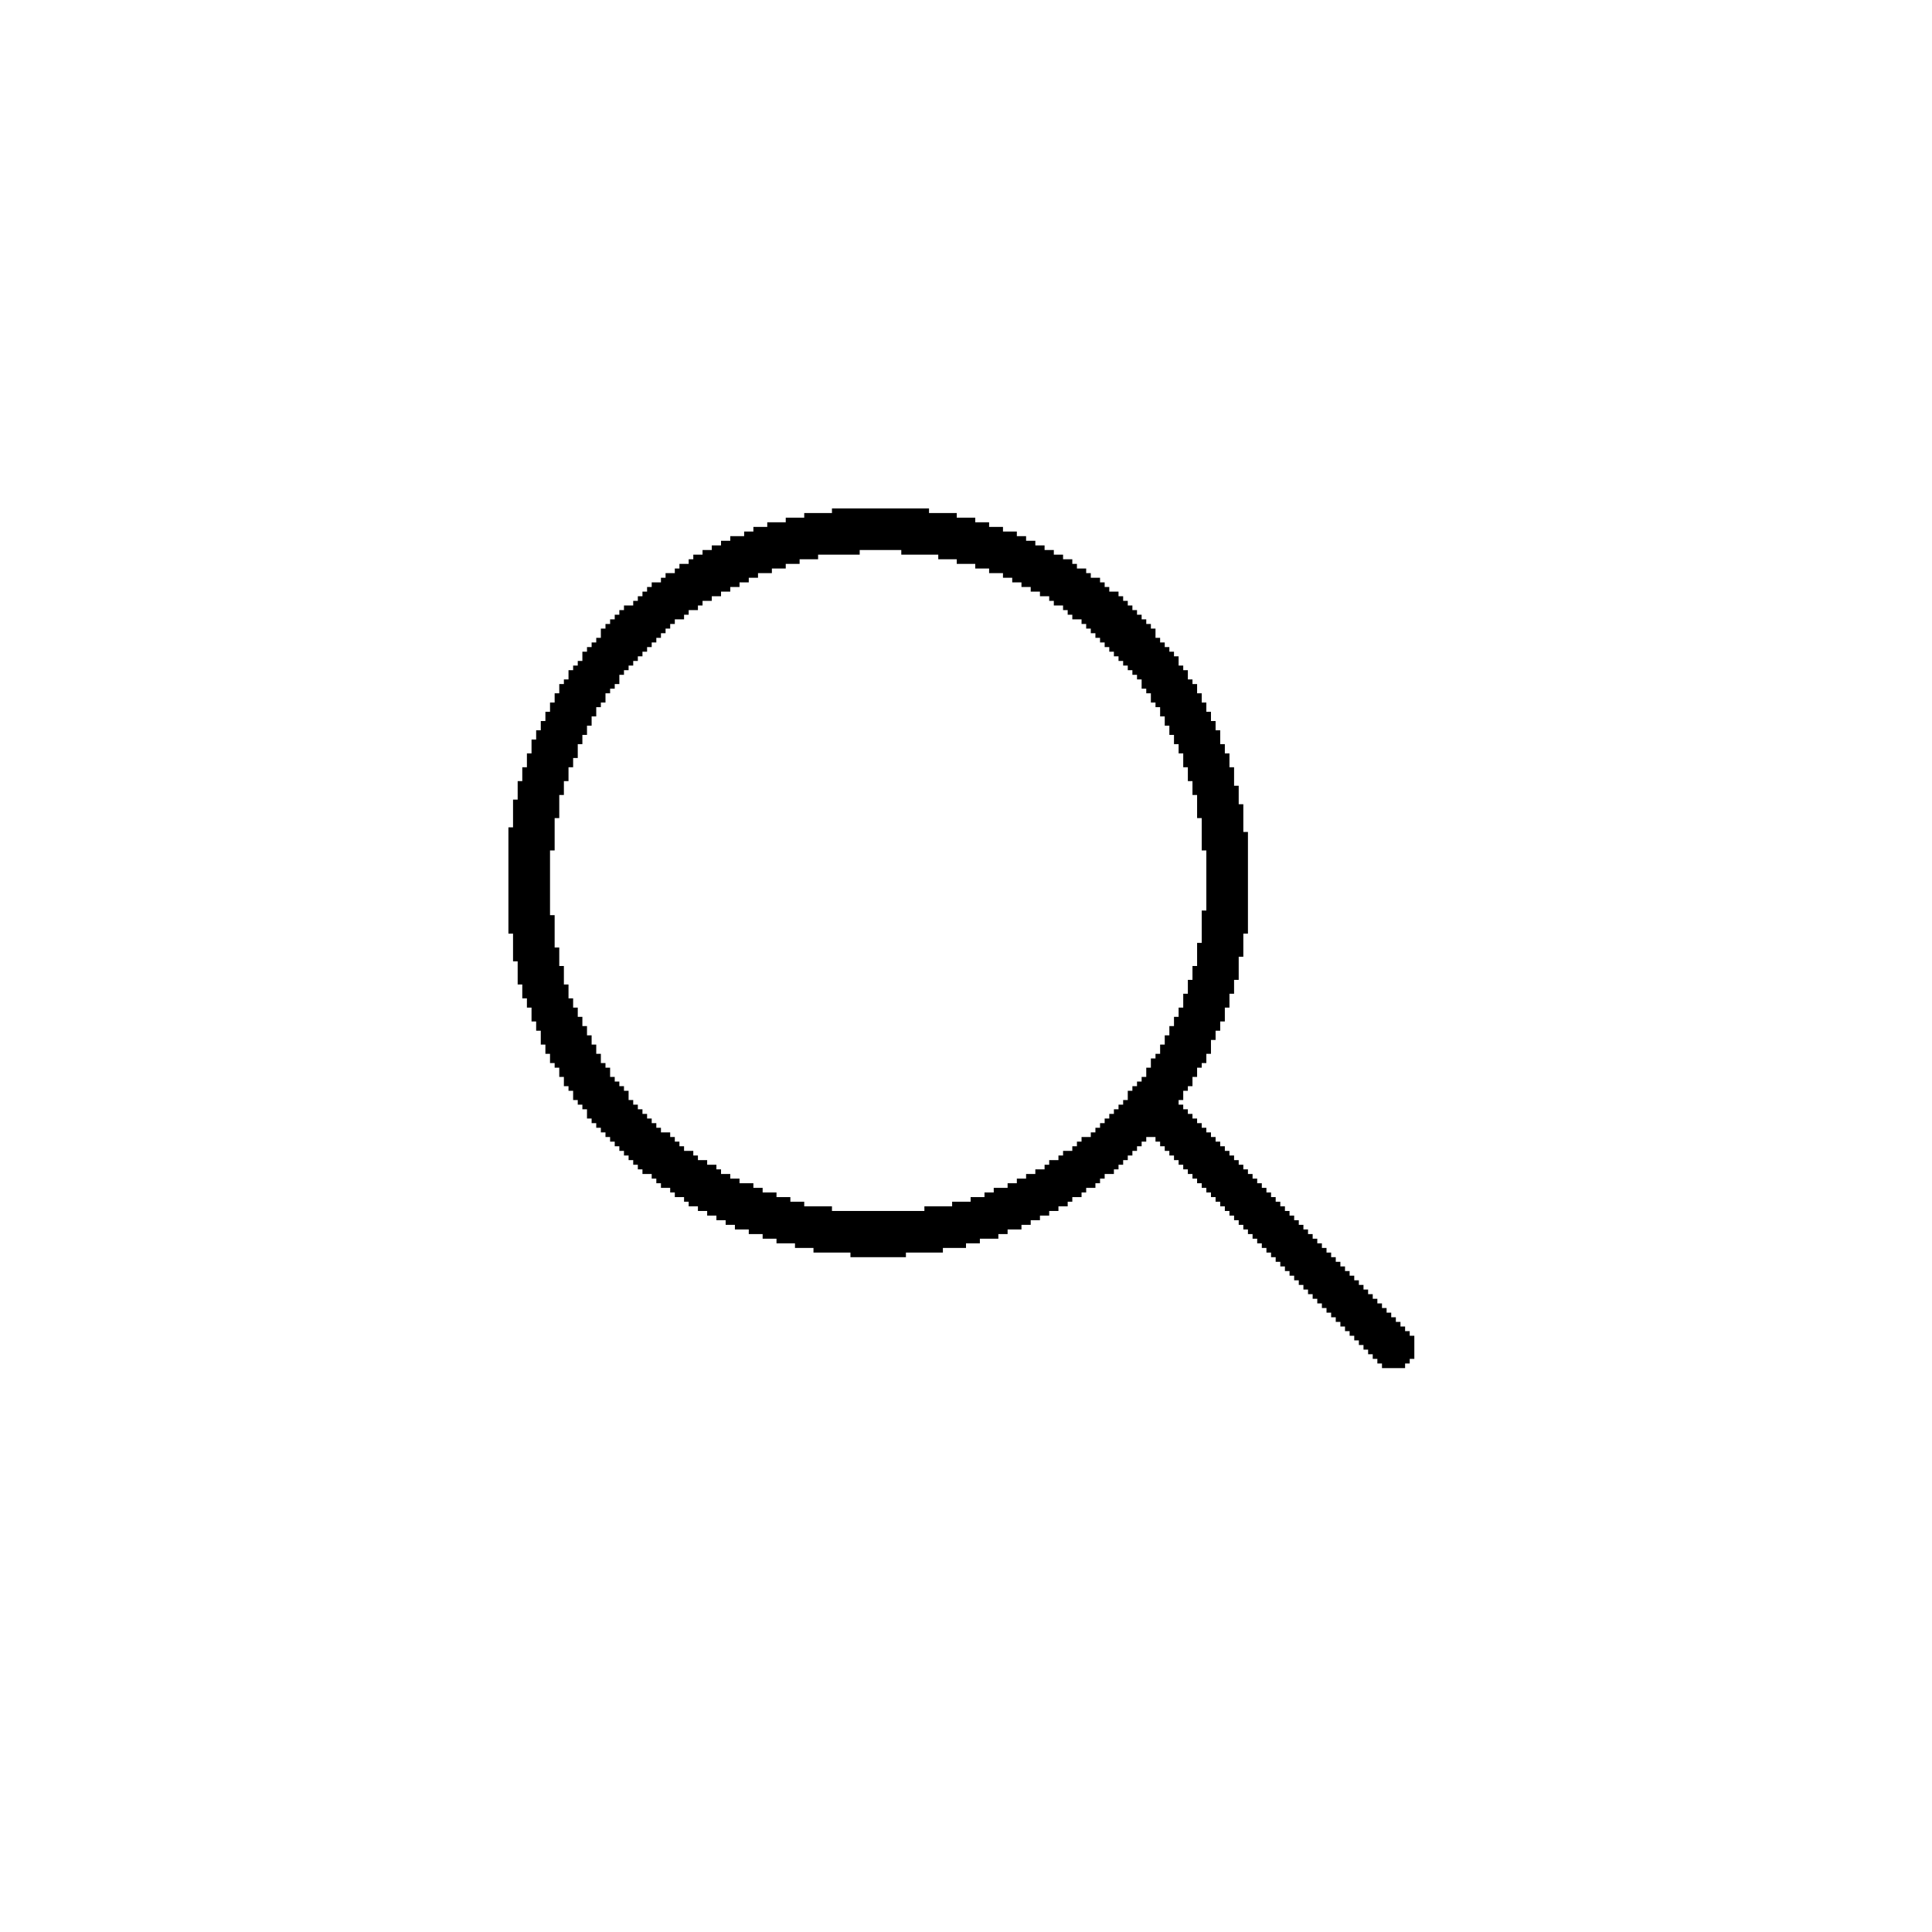
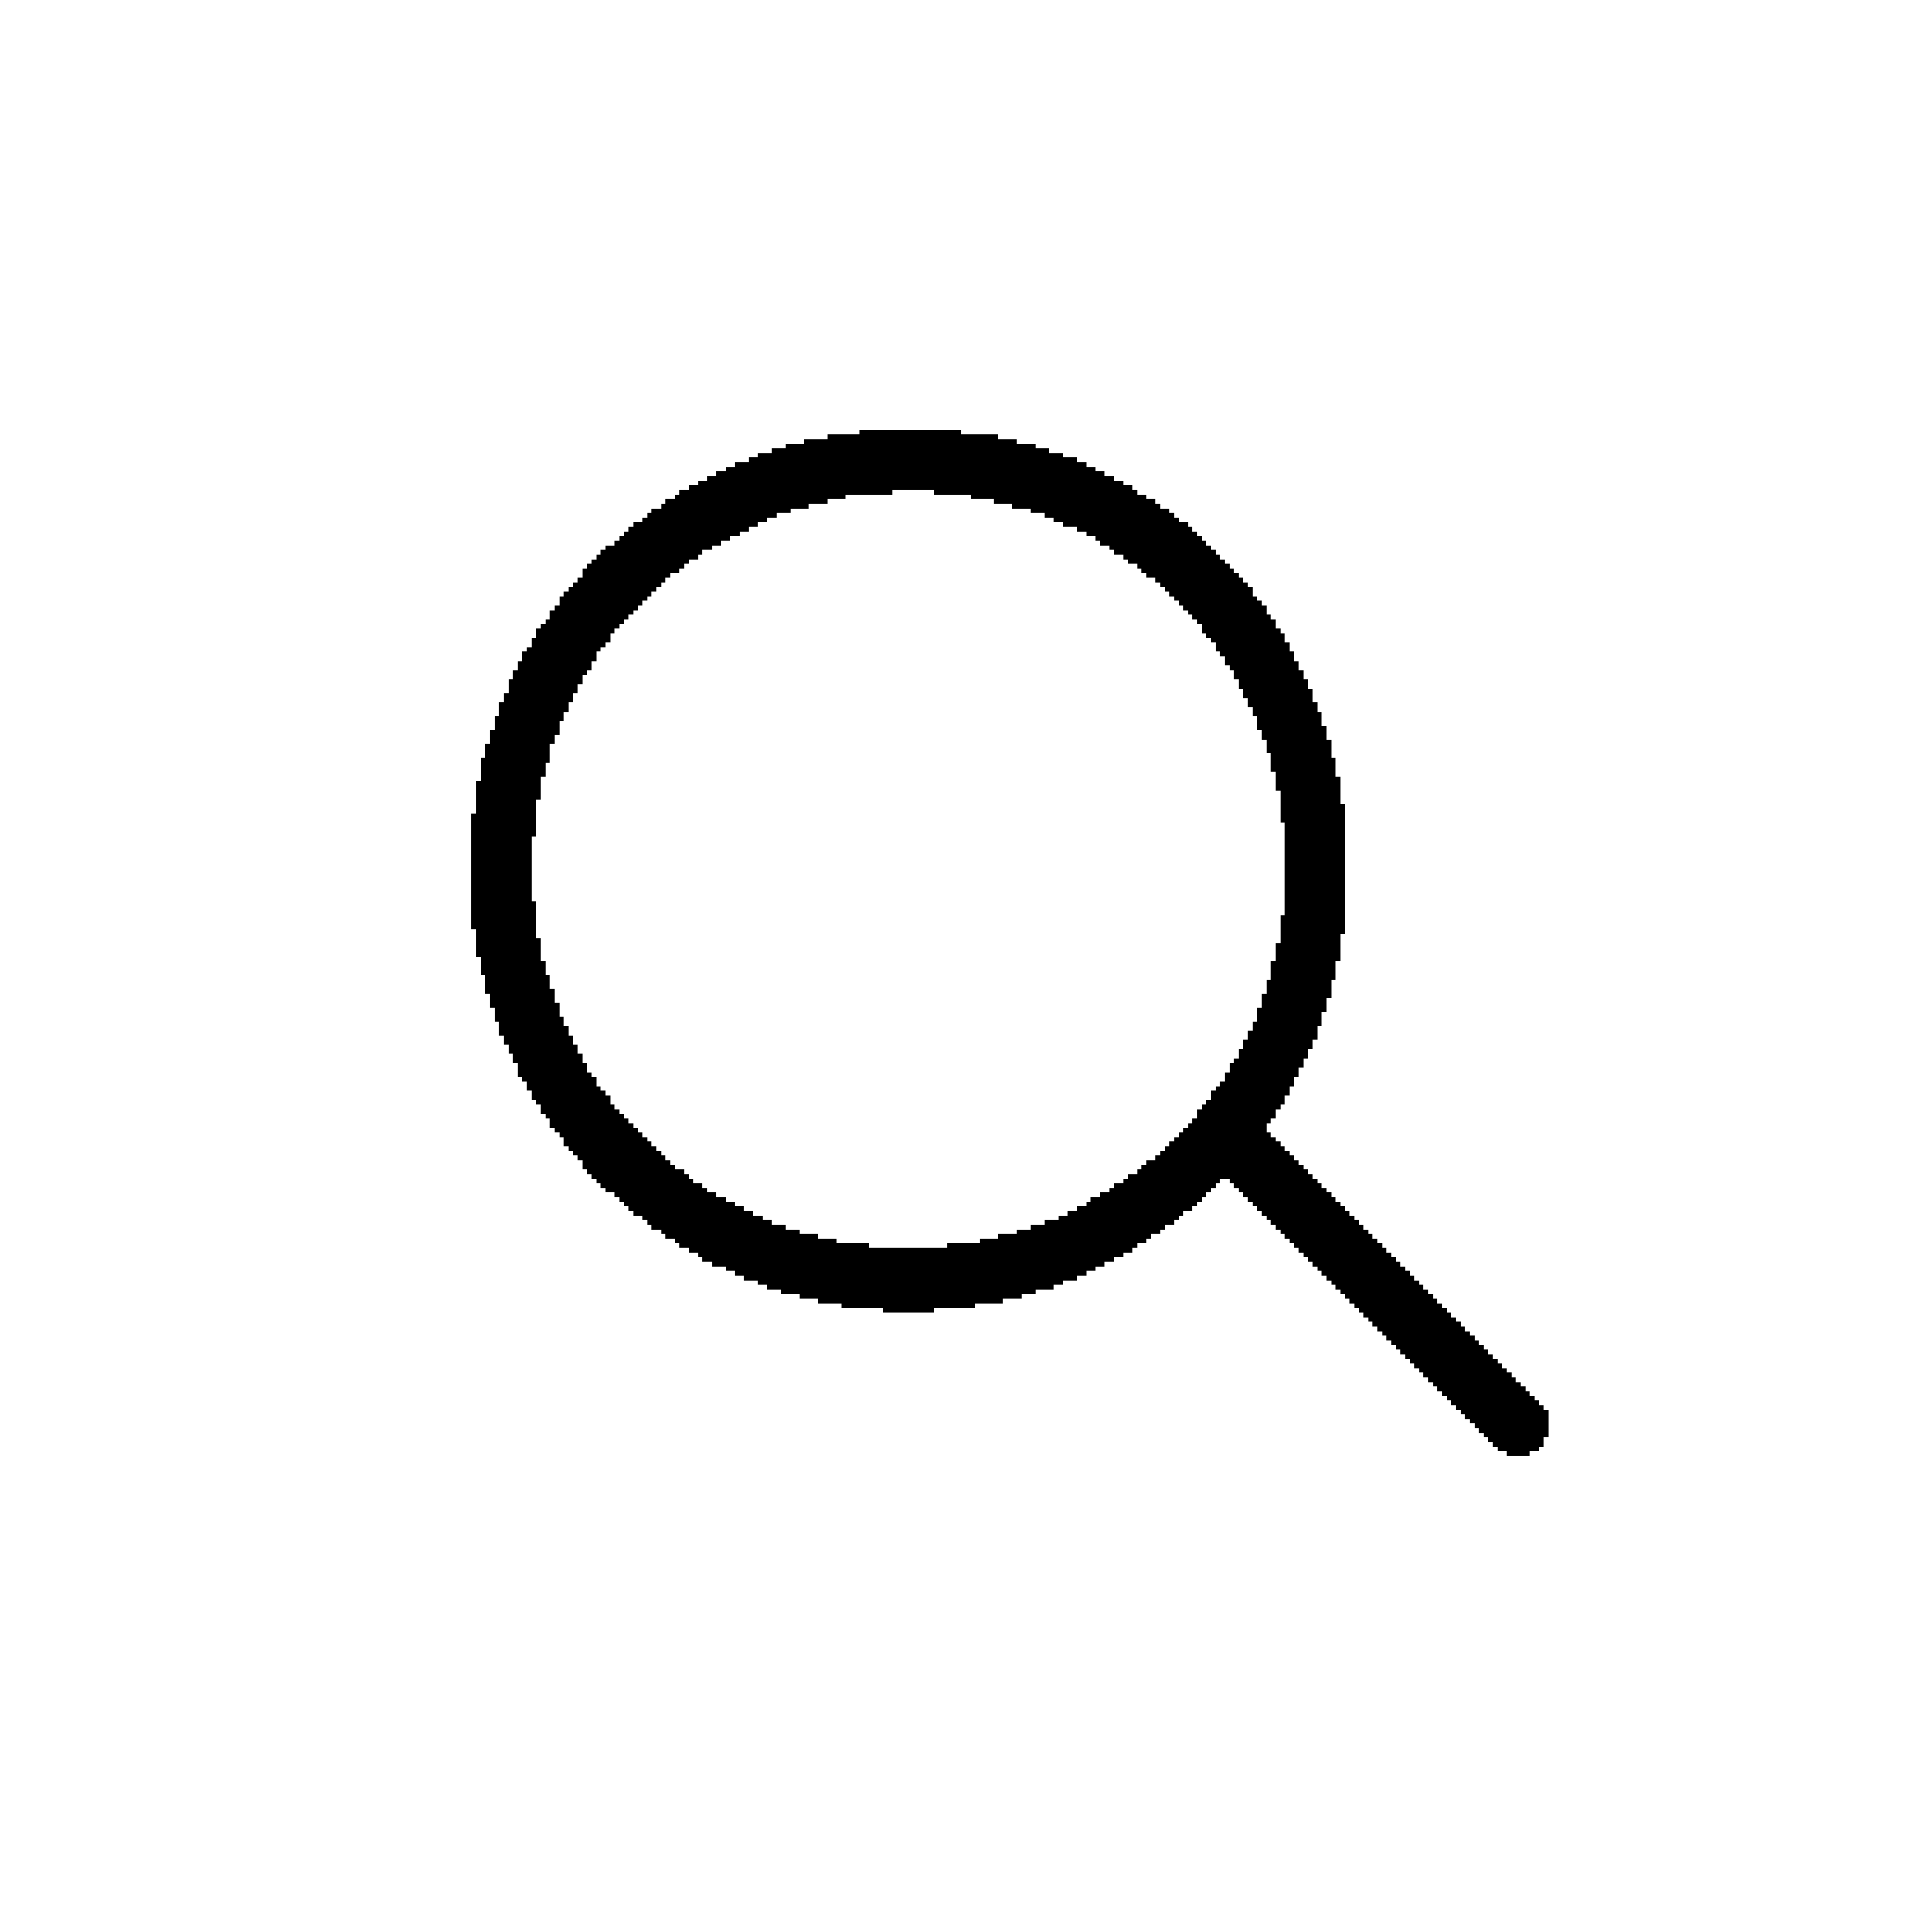
<svg xmlns="http://www.w3.org/2000/svg" viewBox="0 0 418 418">
-   <path fill="currentColor" stroke="none" fill-rule="evenodd" d="M180 110H201V111H180ZM174 111H207V112H174ZM170 112H211V113H170ZM166 113H214V114H166ZM163 114H217V115H163ZM161 115H220V116H161ZM158 116H222V117H158ZM156 117H224V118H156ZM154 118H226V119H154ZM152 119H186V120H152ZM195 119H228V120H195ZM150 120H177V121H150ZM203 120H230V121H203ZM149 121H173V122H149ZM207 121H232V122H207ZM147 122H170V123H147ZM211 122H233V123H211ZM146 123H167V124H146ZM214 123H235V124H214ZM144 124H164V125H144ZM217 124H236V125H217ZM143 125H162V126H143ZM219 125H238V126H219ZM141 126H160V127H141ZM221 126H239V127H221ZM140 127H158V128H140ZM223 127H240V128H223ZM139 128H156V129H139ZM225 128H242V129H225ZM138 129H154V130H138ZM227 129H243V130H227ZM137 130H152V131H137ZM228 130H244V131H228ZM135 131H151V132H135ZM230 131H245V132H230ZM134 132H149V133H134ZM231 132H246V133H231ZM133 133H148V134H133ZM232 133H247V134H232ZM132 134H146V135H132ZM234 134H248V135H234ZM131 135H145V136H131ZM235 135H249V136H235ZM130 136H144V137H130ZM236 136H250V137H236ZM130 137H143V138H130ZM237 137H250V138H237ZM129 138H142V139H129ZM238 138H251V139H238ZM128 139H141V140H128ZM239 139H252V140H239ZM127 140H140V141H127ZM240 140H253V141H240ZM126 141H139V142H126ZM241 141H254V142H241ZM126 142H138V143H126ZM242 142H255V143H242ZM125 143H137V144H125ZM243 143H255V144H243ZM124 144H136V145H124ZM244 144H256V145H244ZM123 145H135V146H123ZM245 145H257V146H245ZM123 146H134V147H123ZM246 146H257V147H246ZM122 147H134V148H122ZM247 147H258V148H247ZM121 148H133V149H121ZM247 148H259V149H247ZM121 149H132V150H121ZM248 149H259V150H248ZM120 150H131V152H120ZM249 150H260V152H249ZM119 152H130V153H119ZM250 152H261V153H250ZM119 153H129V154H119ZM251 153H261V154H251ZM118 154H129V155H118ZM251 154H262V155H251ZM118 155H128V156H118ZM252 155H262V156H252ZM117 156H128V157H117ZM252 156H263V157H252ZM117 157H127V158H117ZM253 157H263V158H253ZM116 158H127V159H116ZM253 158H264V159H253ZM116 159H126V160H116ZM115 160H126V161H115ZM254 159H264V161H254ZM115 161H125V163H115ZM255 161H265V163H255ZM114 163H125V164H114ZM114 164H124V166H114ZM256 163H266V166H256ZM113 166H123V169H113ZM257 166H267V169H257ZM258 169H267V170H258ZM112 169H122V172H112ZM258 170H268V172H258ZM112 172H121V173H112ZM259 172H268V174H259ZM111 173H121V177H111ZM259 174H269V177H259ZM111 177H120V179H111ZM260 177H269V180H260ZM110 179H120V184H110ZM260 180H270V184H260ZM261 184H270V197H261ZM110 184H119V198H110ZM110 198H120V202H110ZM260 197H270V202H260ZM260 202H269V204H260ZM111 202H120V205H111ZM259 204H269V207H259ZM111 205H121V208H111ZM112 208H121V209H112ZM259 207H268V209H259ZM258 209H268V212H258ZM112 209H122V213H112ZM257 212H267V215H257ZM113 213H123V216H113ZM114 216H124V218H114ZM256 215H266V218H256ZM115 218H125V220H115ZM255 218H265V220H255ZM115 220H126V221H115ZM254 220H265V221H254ZM116 221H126V222H116ZM254 221H264V222H254ZM116 222H127V223H116ZM253 222H264V223H253ZM117 223H127V224H117ZM253 223H263V224H253ZM252 224H263V225H252ZM117 224H128V226H117ZM252 225H262V226H252ZM118 226H129V228H118ZM251 226H262V228H251ZM250 228H261V229H250ZM119 228H130V230H119ZM249 229H261V230H249ZM120 230H131V231H120ZM249 230H260V231H249ZM121 231H132V233H121ZM248 231H259V233H248ZM122 233H133V234H122ZM247 233H258V234H247ZM122 234H134V235H122ZM246 234H258V235H246ZM123 235H135V236H123ZM245 235H257V236H245ZM124 236H136V238H124ZM244 236H256V238H244ZM125 238H137V239H125ZM243 238H255V239H243ZM126 239H138V240H126ZM242 239H256V240H242ZM127 240H139V241H127ZM241 240H257V241H241ZM127 241H140V242H127ZM240 241H258V242H240ZM128 242H141V243H128ZM239 242H259V243H239ZM129 243H142V244H129ZM238 243H260V244H238ZM130 244H143V245H130ZM237 244H261V245H237ZM131 245H145V246H131ZM236 245H262V246H236ZM132 246H146V247H132ZM234 246H248V247H234ZM250 246H263V247H250ZM133 247H147V248H133ZM233 247H247V248H233ZM251 247H264V248H251ZM134 248H148V249H134ZM232 248H246V249H232ZM252 248H265V249H252ZM135 249H150V250H135ZM230 249H245V250H230ZM253 249H266V250H253ZM136 250H151V251H136ZM229 250H244V251H229ZM254 250H267V251H254ZM137 251H153V252H137ZM227 251H243V252H227ZM255 251H268V252H255ZM138 252H155V253H138ZM226 252H242V253H226ZM256 252H269V253H256ZM139 253H156V254H139ZM224 253H241V254H224ZM257 253H270V254H257ZM141 254H158V255H141ZM222 254H239V255H222ZM258 254H271V255H258ZM142 255H160V256H142ZM220 255H238V256H220ZM259 255H272V256H259ZM143 256H163V257H143ZM218 256H237V257H218ZM260 256H273V257H260ZM145 257H165V258H145ZM215 257H235V258H215ZM261 257H274V258H261ZM146 258H168V259H146ZM213 258H234V259H213ZM262 258H275V259H262ZM148 259H171V260H148ZM210 259H232V260H210ZM263 259H276V260H263ZM149 260H174V261H149ZM206 260H231V261H206ZM264 260H277V261H264ZM151 261H180V262H151ZM200 261H229V262H200ZM265 261H278V262H265ZM153 262H227V263H153ZM266 262H279V263H266ZM155 263H225V264H155ZM267 263H280V264H267ZM157 264H223V265H157ZM268 264H281V265H268ZM159 265H221V266H159ZM269 265H282V266H269ZM162 266H218V267H162ZM270 266H283V267H270ZM165 267H216V268H165ZM271 267H284V268H271ZM168 268H212V269H168ZM272 268H285V269H272ZM172 269H209V270H172ZM273 269H286V270H273ZM176 270H204V271H176ZM274 270H287V271H274ZM184 271H196V272H184ZM275 271H288V272H275ZM276 272H289V273H276ZM277 273H290V274H277ZM278 274H291V275H278ZM279 275H292V276H279ZM280 276H293V277H280ZM281 277H294V278H281ZM282 278H295V279H282ZM283 279H296V280H283ZM284 280H297V281H284ZM285 281H298V282H285ZM286 282H299V283H286ZM287 283H300V284H287ZM288 284H301V285H288ZM289 285H302V286H289ZM290 286H303V287H290ZM291 287H304V288H291ZM292 288H305V289H292ZM293 289H306V290H293ZM294 290H306V291H294ZM295 291H306V292H295ZM296 292H306V293H296ZM297 293H306V294H297ZM298 294H305V295H298ZM299 295H304V296H299Z" />
+   <path fill="currentColor" stroke="none" fill-rule="evenodd" d="M186 93H208V94H186ZM179 94H216V95H179ZM174 95H220V96H174ZM170 96H224V97H170ZM167 97H227V98H167ZM164 98H230V99H164ZM162 99H233V100H162ZM159 100H235V101H159ZM157 101H237V102H157ZM155 102H239V103H155ZM153 103H241V104H153ZM151 104H243V105H151ZM149 105H245V106H149ZM147 106H193V107H147ZM202 106H246V107H202ZM146 107H183V108H146ZM210 107H248V108H210ZM144 108H179V109H144ZM215 108H250V109H215ZM143 109H175V110H143ZM219 109H251V110H219ZM141 110H171V111H141ZM223 110H253V111H223ZM140 111H168V112H140ZM226 111H254V112H226ZM139 112H166V113H139ZM228 112H255V113H228ZM137 113H164V114H137ZM230 113H257V114H230ZM136 114H162V115H136ZM233 114H258V115H233ZM135 115H160V116H135ZM235 115H259V116H235ZM134 116H158V117H134ZM237 116H260V117H237ZM133 117H156V118H133ZM238 117H261V118H238ZM131 118H154V119H131ZM240 118H262V119H240ZM130 119H152V120H130ZM241 119H263V120H241ZM129 120H151V121H129ZM243 120H264V121H243ZM128 121H149V122H128ZM244 121H265V122H244ZM127 122H148V123H127ZM246 122H266V123H246ZM126 123H147V124H126ZM247 123H267V124H247ZM126 124H145V125H126ZM248 124H268V125H248ZM125 125H144V126H125ZM250 125H269V126H250ZM124 126H143V127H124ZM251 126H270V127H251ZM123 127H142V128H123ZM252 127H271V128H252ZM122 128H141V129H122ZM253 128H271V129H253ZM121 129H140V130H121ZM254 129H272V130H254ZM121 130H139V131H121ZM255 130H273V131H255ZM120 131H138V132H120ZM256 131H274V132H256ZM119 132H137V133H119ZM257 132H274V133H257ZM119 133H136V134H119ZM258 133H275V134H258ZM118 134H135V135H118ZM259 134H276V135H259ZM117 135H134V136H117ZM260 135H276V136H260ZM116 136H133V137H116ZM260 136H277V137H260ZM116 137H132V138H116ZM261 137H278V138H261ZM115 138H132V139H115ZM262 138H278V139H262ZM115 139H131V140H115ZM114 140H130V141H114ZM263 139H279V141H263ZM264 141H280V142H264ZM113 141H129V143H113ZM265 142H280V143H265ZM265 143H281V144H265ZM112 143H128V145H112ZM266 144H281V145H266ZM111 145H127V146H111ZM111 146H126V147H111ZM267 145H282V147H267ZM110 147H126V148H110ZM268 147H283V149H268ZM110 148H125V150H110ZM269 149H284V151H269ZM109 150H124V152H109ZM270 151H284V152H270ZM270 152H285V153H270ZM108 152H123V154H108ZM271 153H285V154H271ZM108 154H122V155H108ZM271 154H286V155H271ZM107 155H122V156H107ZM272 155H286V157H272ZM107 156H121V158H107ZM272 157H287V158H272ZM106 158H121V159H106ZM273 158H287V160H273ZM106 159H120V161H106ZM274 160H288V163H274ZM105 161H119V164H105ZM275 163H288V164H275ZM104 164H119V165H104ZM275 164H289V167H275ZM104 165H118V168H104ZM276 167H289V168H276ZM104 168H117V169H104ZM276 168H290V171H276ZM103 169H117V173H103ZM277 171H290V174H277ZM103 173H116V176H103ZM277 174H291V178H277ZM102 176H116V181H102ZM102 181H115V195H102ZM278 178H291V198H278ZM102 195H116V201H102ZM277 198H291V202H277ZM103 201H116V203H103ZM277 202H290V204H277ZM103 203H117V207H103ZM104 207H117V208H104ZM276 204H290V208H276ZM104 208H118V211H104ZM275 208H289V212H275ZM105 211H119V214H105ZM105 214H120V215H105ZM274 212H288V215H274ZM273 215H288V216H273ZM106 215H120V217H106ZM106 217H121V218H106ZM273 216H287V218H273ZM272 218H287V219H272ZM107 218H121V220H107ZM107 220H122V221H107ZM272 219H286V221H272ZM108 221H122V222H108ZM271 221H286V222H271ZM271 222H285V223H271ZM108 222H123V224H108ZM270 223H285V225H270ZM109 224H124V226H109ZM269 225H284V227H269ZM110 226H125V228H110ZM268 227H283V229H268ZM111 228H126V230H111ZM267 229H282V230H267ZM266 230H282V231H266ZM112 230H127V232H112ZM266 231H281V232H266ZM112 232H128V233H112ZM265 232H281V233H265ZM113 233H129V234H113ZM265 233H280V234H265ZM114 234H129V235H114ZM264 234H280V235H264ZM114 235H130V236H114ZM263 235H279V236H263ZM115 236H131V237H115ZM262 236H279V237H262ZM115 237H132V238H115ZM262 237H278V238H262ZM116 238H132V239H116ZM261 238H278V239H261ZM117 239H133V240H117ZM260 239H277V240H260ZM117 240H134V241H117ZM118 241H135V242H118ZM259 240H276V242H259ZM119 242H136V243H119ZM258 242H275V243H258ZM119 243H137V244H119ZM257 243H274V244H257ZM120 244H138V245H120ZM256 244H274V245H256ZM121 245H139V246H121ZM255 245H275V246H255ZM122 246H140V247H122ZM254 246H276V247H254ZM122 247H141V248H122ZM253 247H277V248H253ZM123 248H142V249H123ZM252 248H278V249H252ZM124 249H143V250H124ZM251 249H279V250H251ZM125 250H144V251H125ZM250 250H280V251H250ZM126 251H145V252H126ZM248 251H281V252H248ZM126 252H146V253H126ZM247 252H282V253H247ZM127 253H148V254H127ZM246 253H283V254H246ZM128 254H149V255H128ZM244 254H284V255H244ZM129 255H150V256H129ZM243 255H264V256H243ZM266 255H285V256H266ZM130 256H152V257H130ZM241 256H263V257H241ZM267 256H286V257H267ZM131 257H153V258H131ZM240 257H262V258H240ZM268 257H287V258H268ZM133 258H155V259H133ZM238 258H261V259H238ZM269 258H288V259H269ZM134 259H157V260H134ZM236 259H260V260H236ZM270 259H289V260H270ZM135 260H159V261H135ZM235 260H259V261H235ZM271 260H290V261H271ZM136 261H161V262H136ZM233 261H258V262H233ZM272 261H291V262H272ZM137 262H163V263H137ZM231 262H256V263H231ZM273 262H292V263H273ZM139 263H165V264H139ZM229 263H255V264H229ZM274 263H293V264H274ZM140 264H167V265H140ZM226 264H254V265H226ZM275 264H294V265H275ZM141 265H170V266H141ZM223 265H252V266H223ZM276 265H295V266H276ZM143 266H173V267H143ZM220 266H251V267H220ZM277 266H296V267H277ZM144 267H177V268H144ZM216 267H249V268H216ZM278 267H297V268H278ZM146 268H181V269H146ZM212 268H248V269H212ZM279 268H298V269H279ZM147 269H188V270H147ZM205 269H246V270H205ZM280 269H299V270H280ZM149 270H245V271H149ZM281 270H300V271H281ZM151 271H243V272H151ZM282 271H301V272H282ZM152 272H241V273H152ZM283 272H302V273H283ZM154 273H239V274H154ZM284 273H303V274H284ZM157 274H237V275H157ZM285 274H304V275H285ZM159 275H235V276H159ZM286 275H305V276H286ZM161 276H233V277H161ZM287 276H306V277H287ZM164 277H230V278H164ZM288 277H307V278H288ZM166 278H228V279H166ZM289 278H308V279H289ZM169 279H224V280H169ZM290 279H309V280H290ZM173 280H221V281H173ZM291 280H310V281H291ZM177 281H217V282H177ZM292 281H311V282H292ZM182 282H211V283H182ZM293 282H312V283H293ZM191 283H202V284H191ZM294 283H313V284H294ZM295 284H314V285H295ZM296 285H315V286H296ZM297 286H316V287H297ZM298 287H317V288H298ZM299 288H318V289H299ZM300 289H319V290H300ZM301 290H320V291H301ZM302 291H321V292H302ZM303 292H322V293H303ZM304 293H323V294H304ZM305 294H324V295H305ZM306 295H325V296H306ZM307 296H326V297H307ZM308 297H327V298H308ZM309 298H328V299H309ZM310 299H329V300H310ZM311 300H330V301H311ZM312 301H331V302H312ZM313 302H332V303H313ZM314 303H333V304H314ZM315 304H334V305H315ZM316 305H335V306H316ZM317 306H335V307H317ZM318 307H335V308H318ZM319 308H335V309H319ZM320 309H335V310H320ZM321 310H335V311H321ZM322 311H334V312H322ZM323 312H334V313H323ZM324 313H333V314H324ZM326 314H331V315H326Z" />
</svg>
